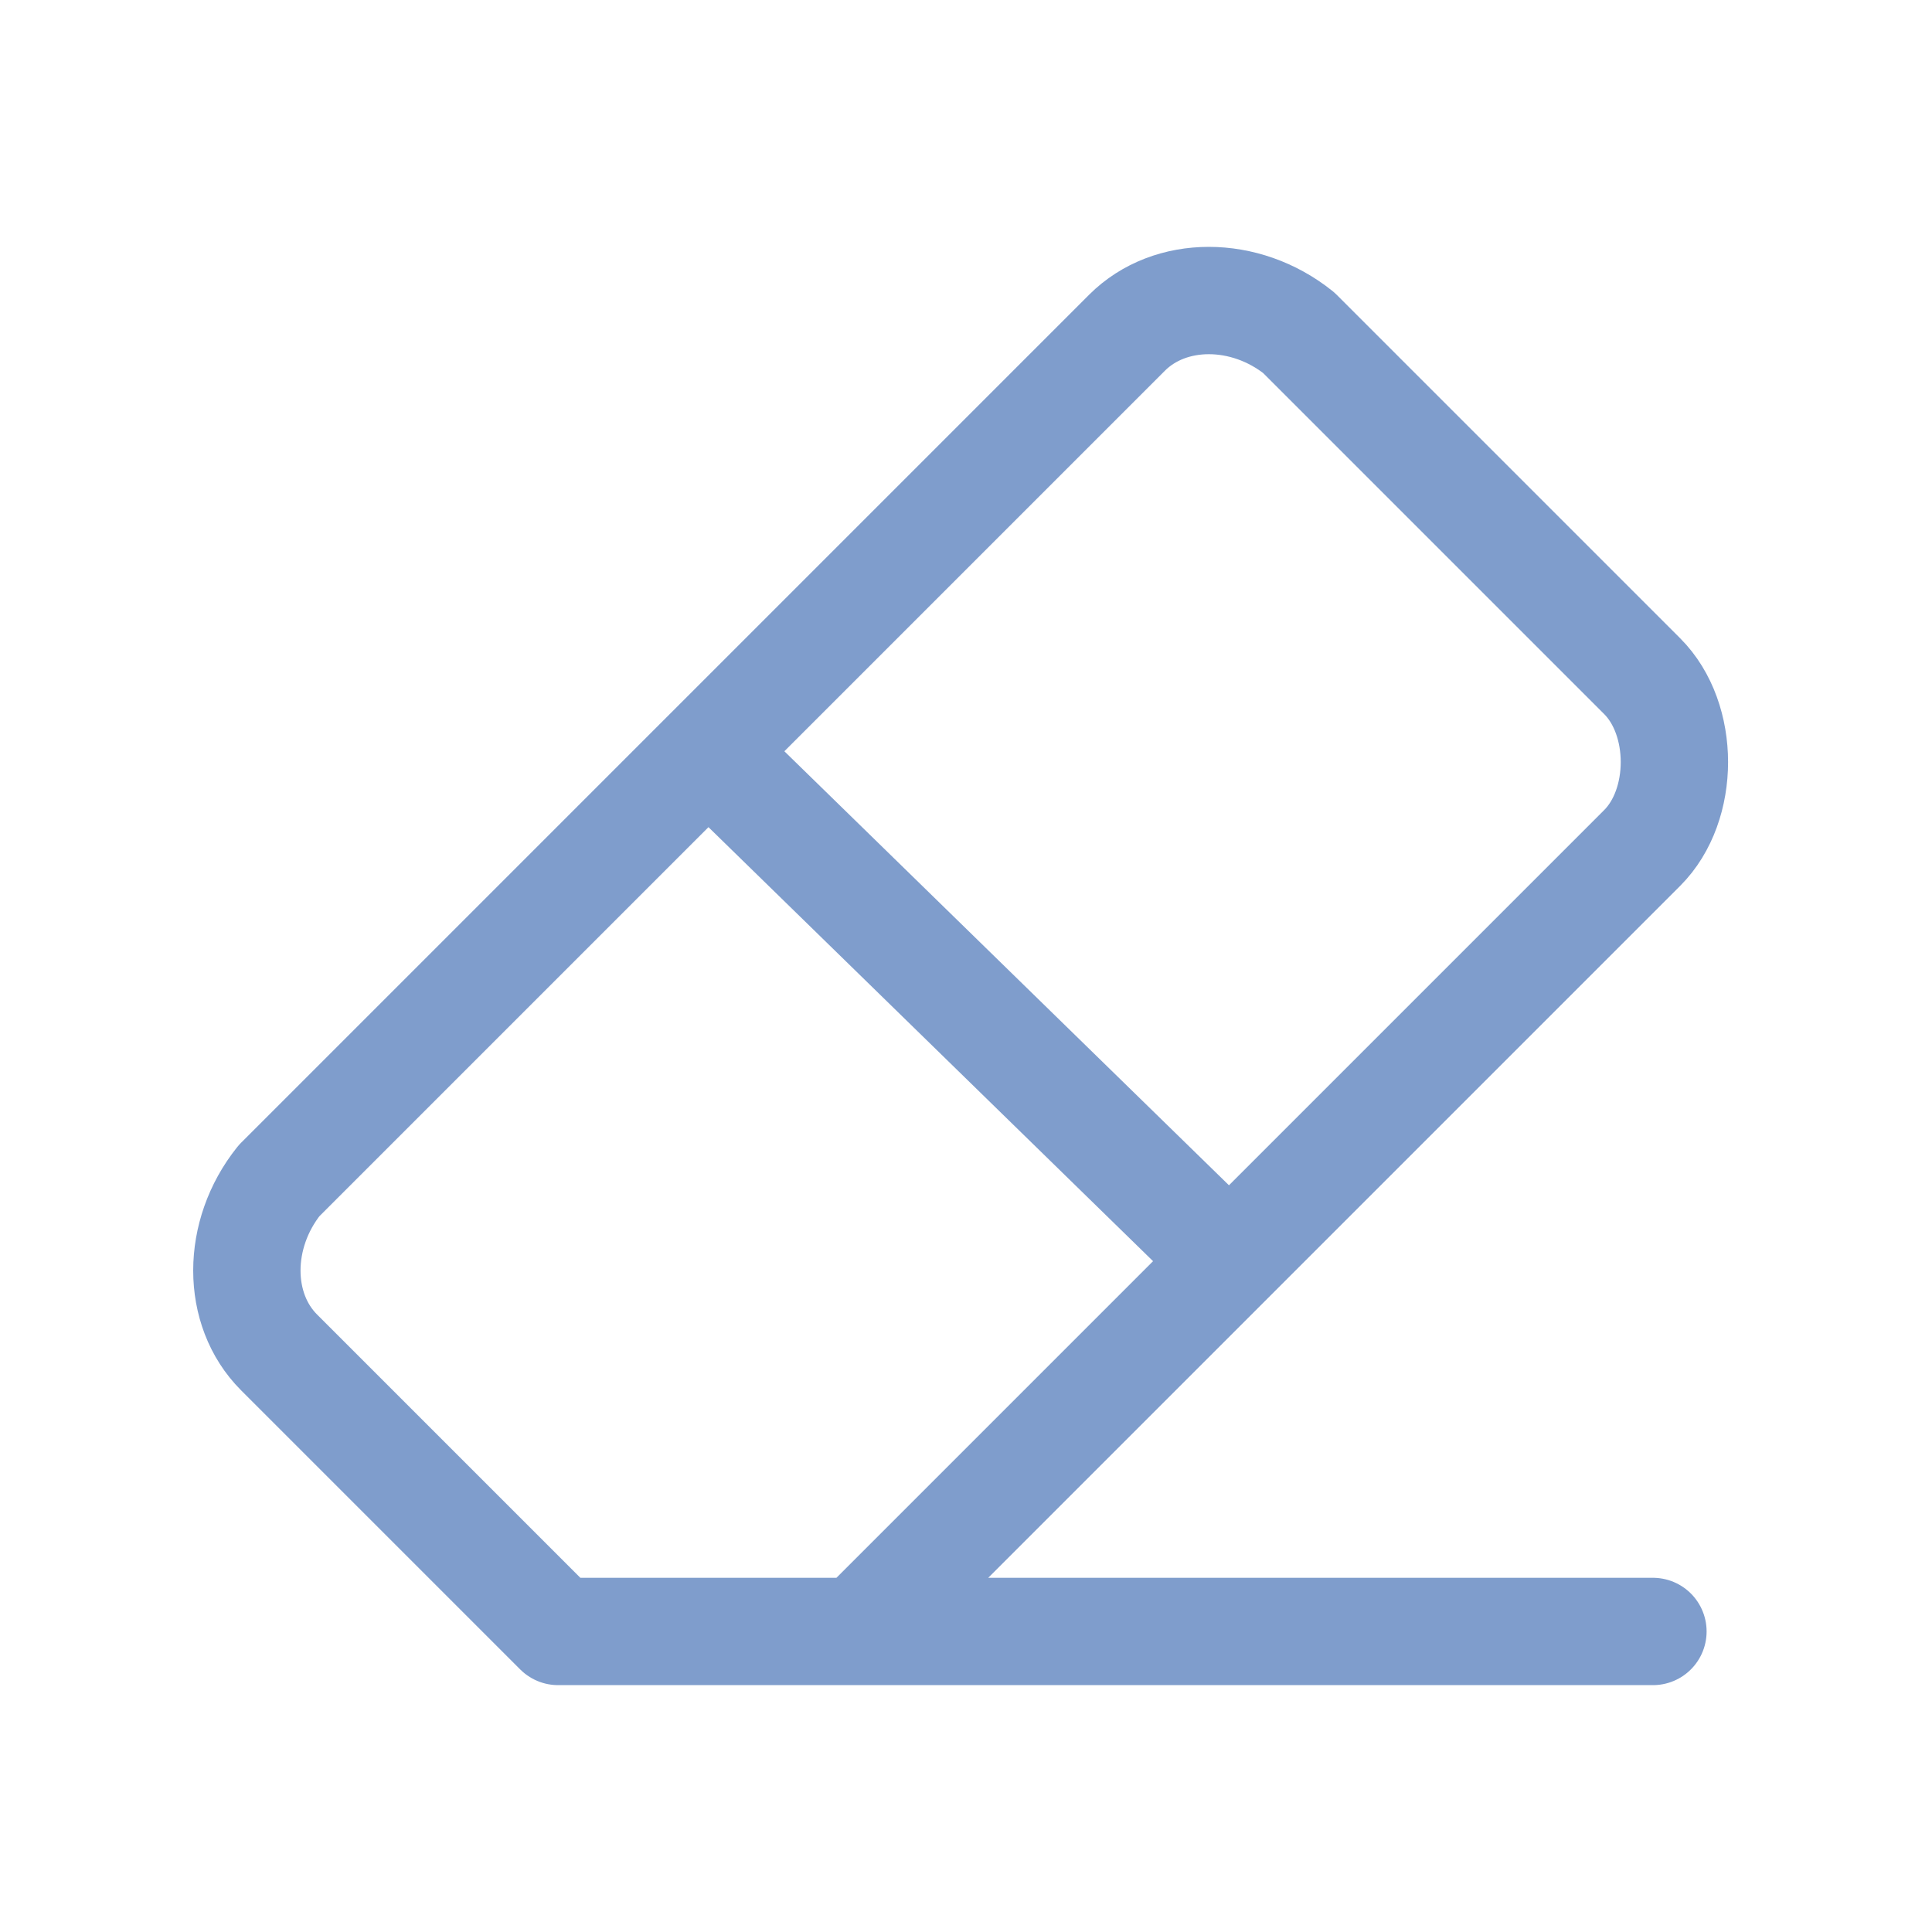
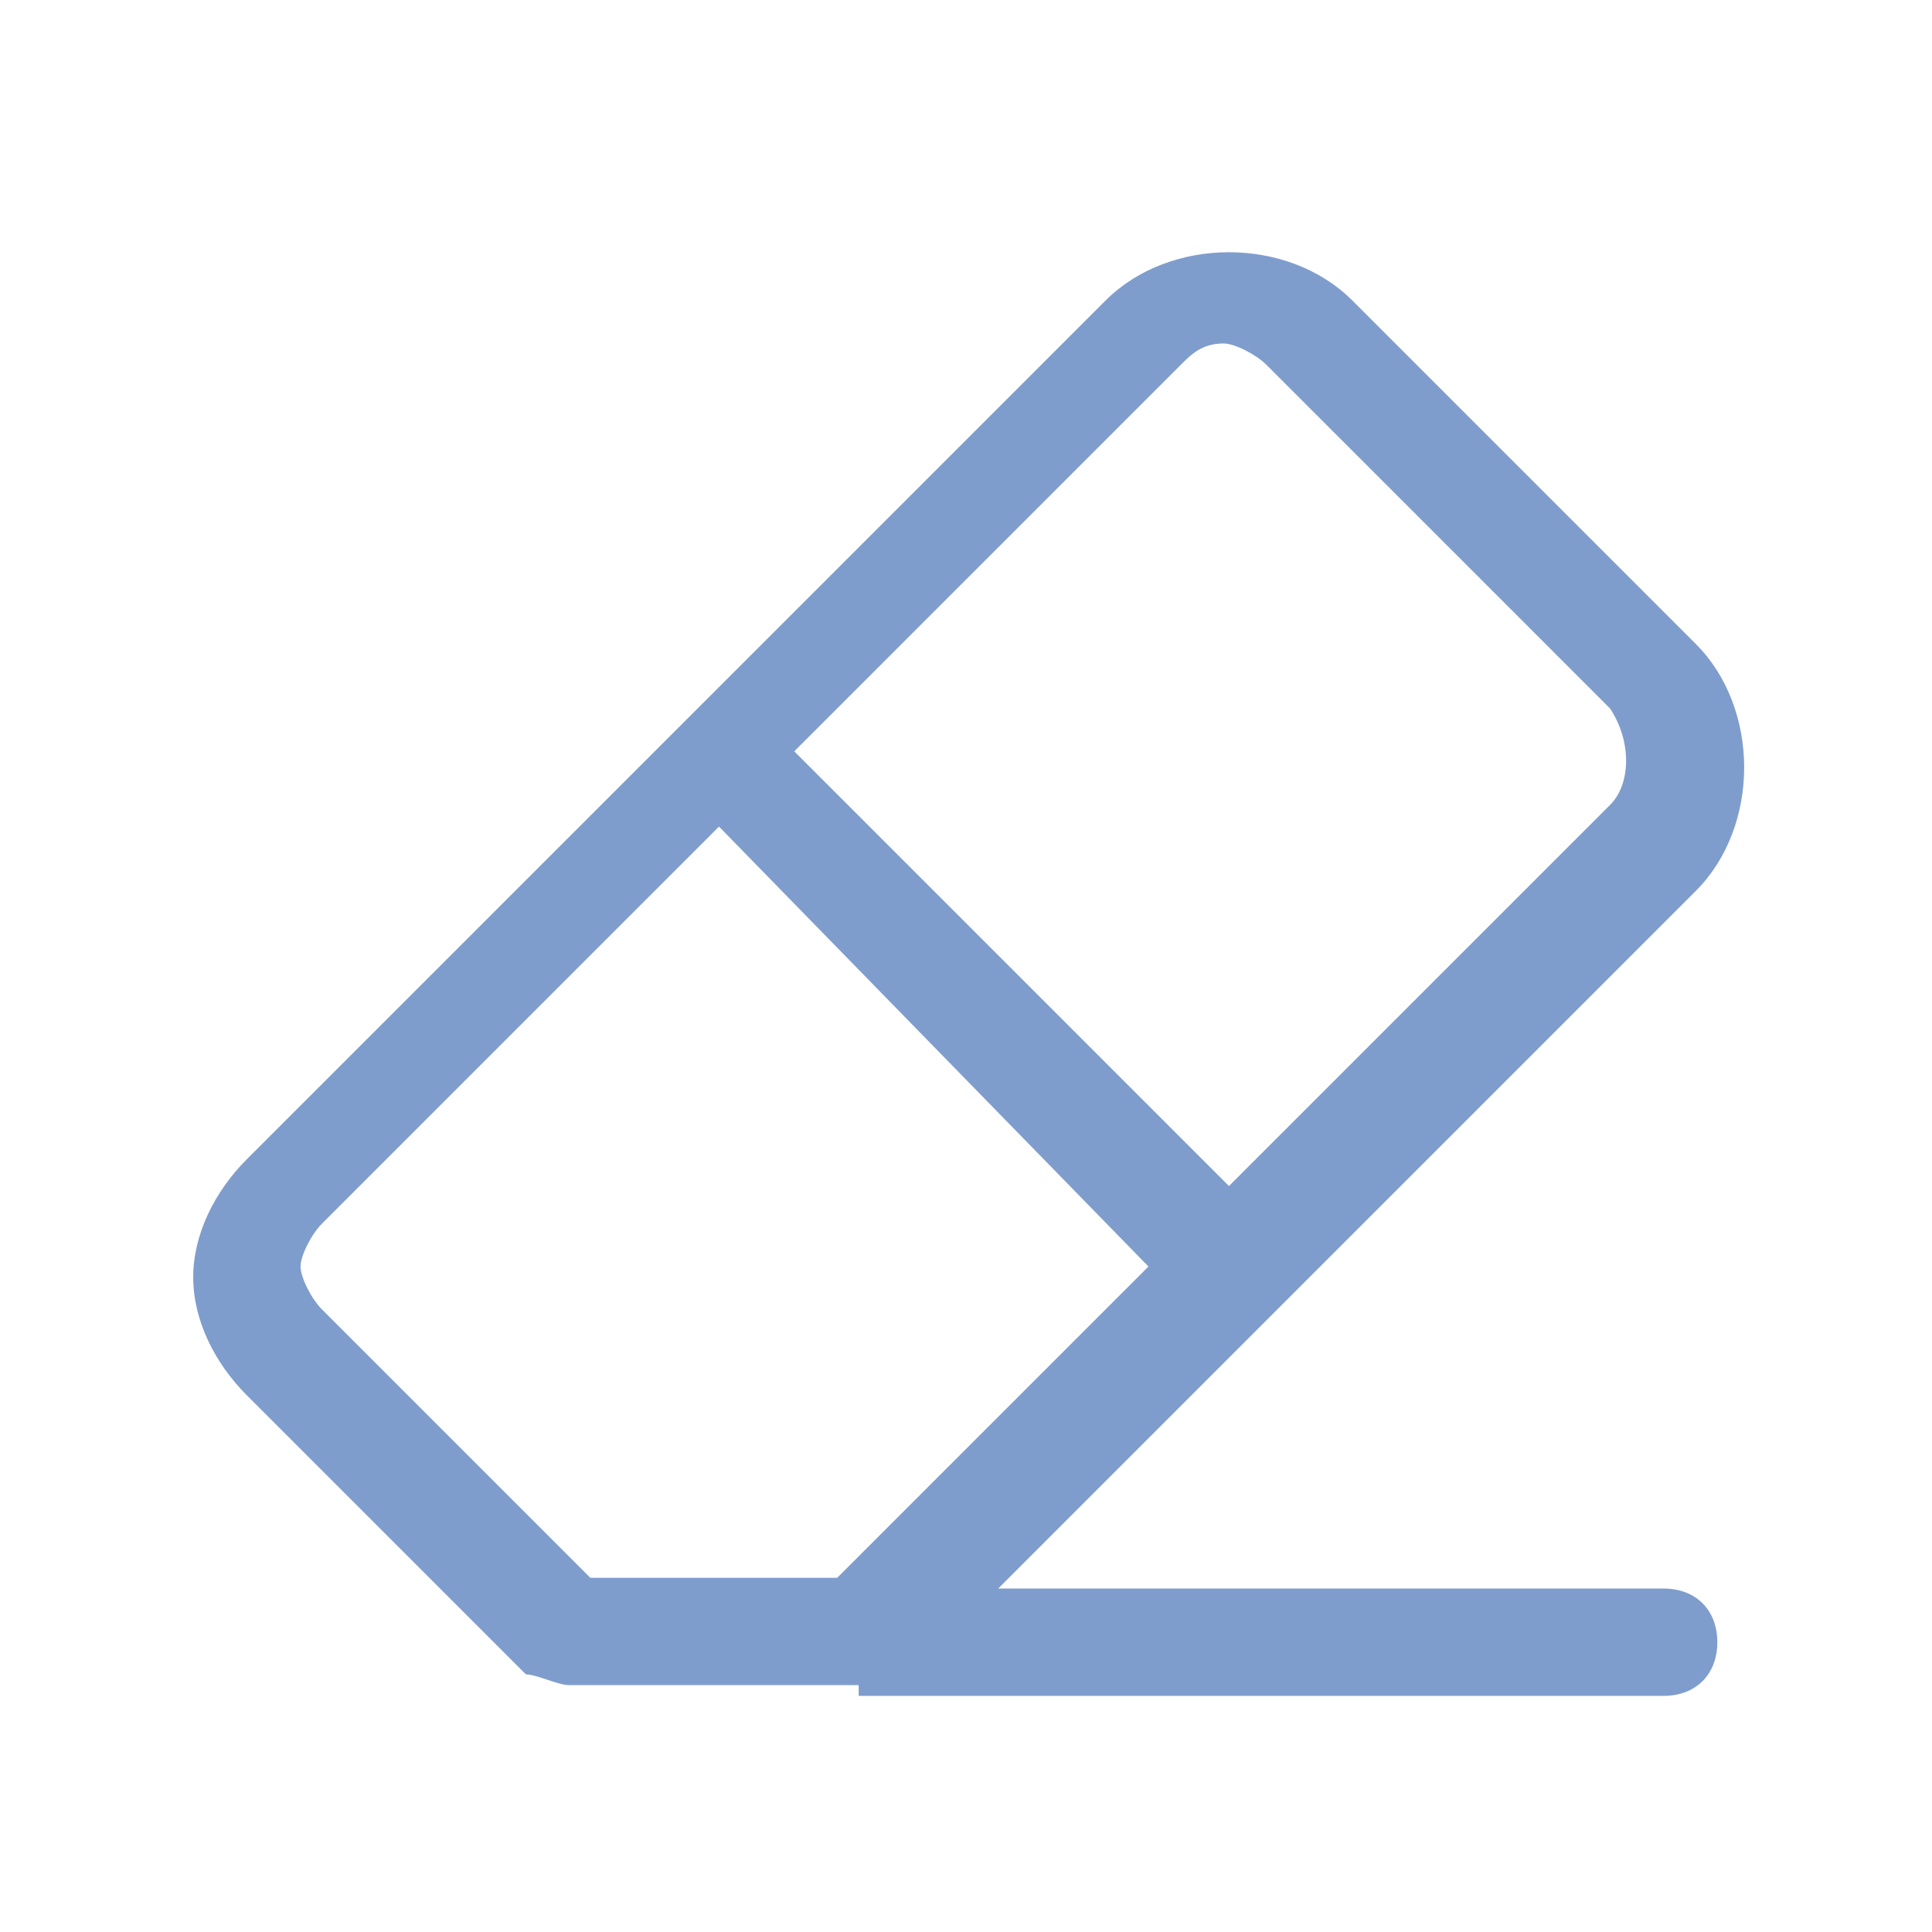
- <svg xmlns="http://www.w3.org/2000/svg" width="18" height="18">
-   <path d="M 6.9 7.3 L 11.1 11.4 M 15.4 15.2 L 5.2 15.2 L 2.6 12.6 C 2.2 12.2 2.2 11.5 2.6 11 L 2.6 11 L 10.5 3.1 C 10.9 2.7 11.6 2.7 12.1 3.1 L 12.1 3.1 L 15.3 6.3 C 15.7 6.7 15.7 7.5 15.3 7.9 L 8 15.2" fill="transparent" stroke="rgb(127, 157, 204)" stroke-linecap="round" stroke-linejoin="round" stroke-dasharray="" />
+ <svg xmlns="http://www.w3.org/2000/svg" version="1.1" id="Warstwa_1" x="0px" y="0px" viewBox="0 0 18 18" enable-background="new 0 0 18 18" xml:space="preserve">
+   <path fill="#7F9DCC" d="M11.1,11.9c-0.1,0-0.3,0-0.4-0.1L6.6,7.6c-0.2-0.2-0.2-0.5,0-0.7s0.5-0.2,0.7,0l4.2,4.2  c0.2,0.2,0.2,0.5,0,0.7C11.3,11.9,11.2,11.9,11.1,11.9z" />
+   <path fill="#7F9DCC" d="M8,15.7L8,15.7H5.3c-0.1,0-0.3-0.1-0.4-0.1L2.3,13c-0.3-0.3-0.5-0.7-0.5-1.1c0-0.4,0.2-0.8,0.5-1.1l8-8  c0.6-0.6,1.7-0.6,2.3,0c0,0,0.1,0.1,0.1,0.1l3.1,3.1c0.6,0.6,0.6,1.7,0,2.3l-6.5,6.5h6.2c0.3,0,0.5,0.2,0.5,0.5s-0.2,0.5-0.5,0.5H8  L8,15.7z M5.5,14.7h2.3L15,7.5c0.2-0.2,0.2-0.6,0-0.9l-3.2-3.2c-0.1-0.1-0.3-0.2-0.4-0.2c0,0,0,0,0,0c-0.2,0-0.3,0.1-0.4,0.2l-8,8  c-0.1,0.1-0.2,0.3-0.2,0.4s0.1,0.3,0.2,0.4L5.5,14.7z" />
</svg>
